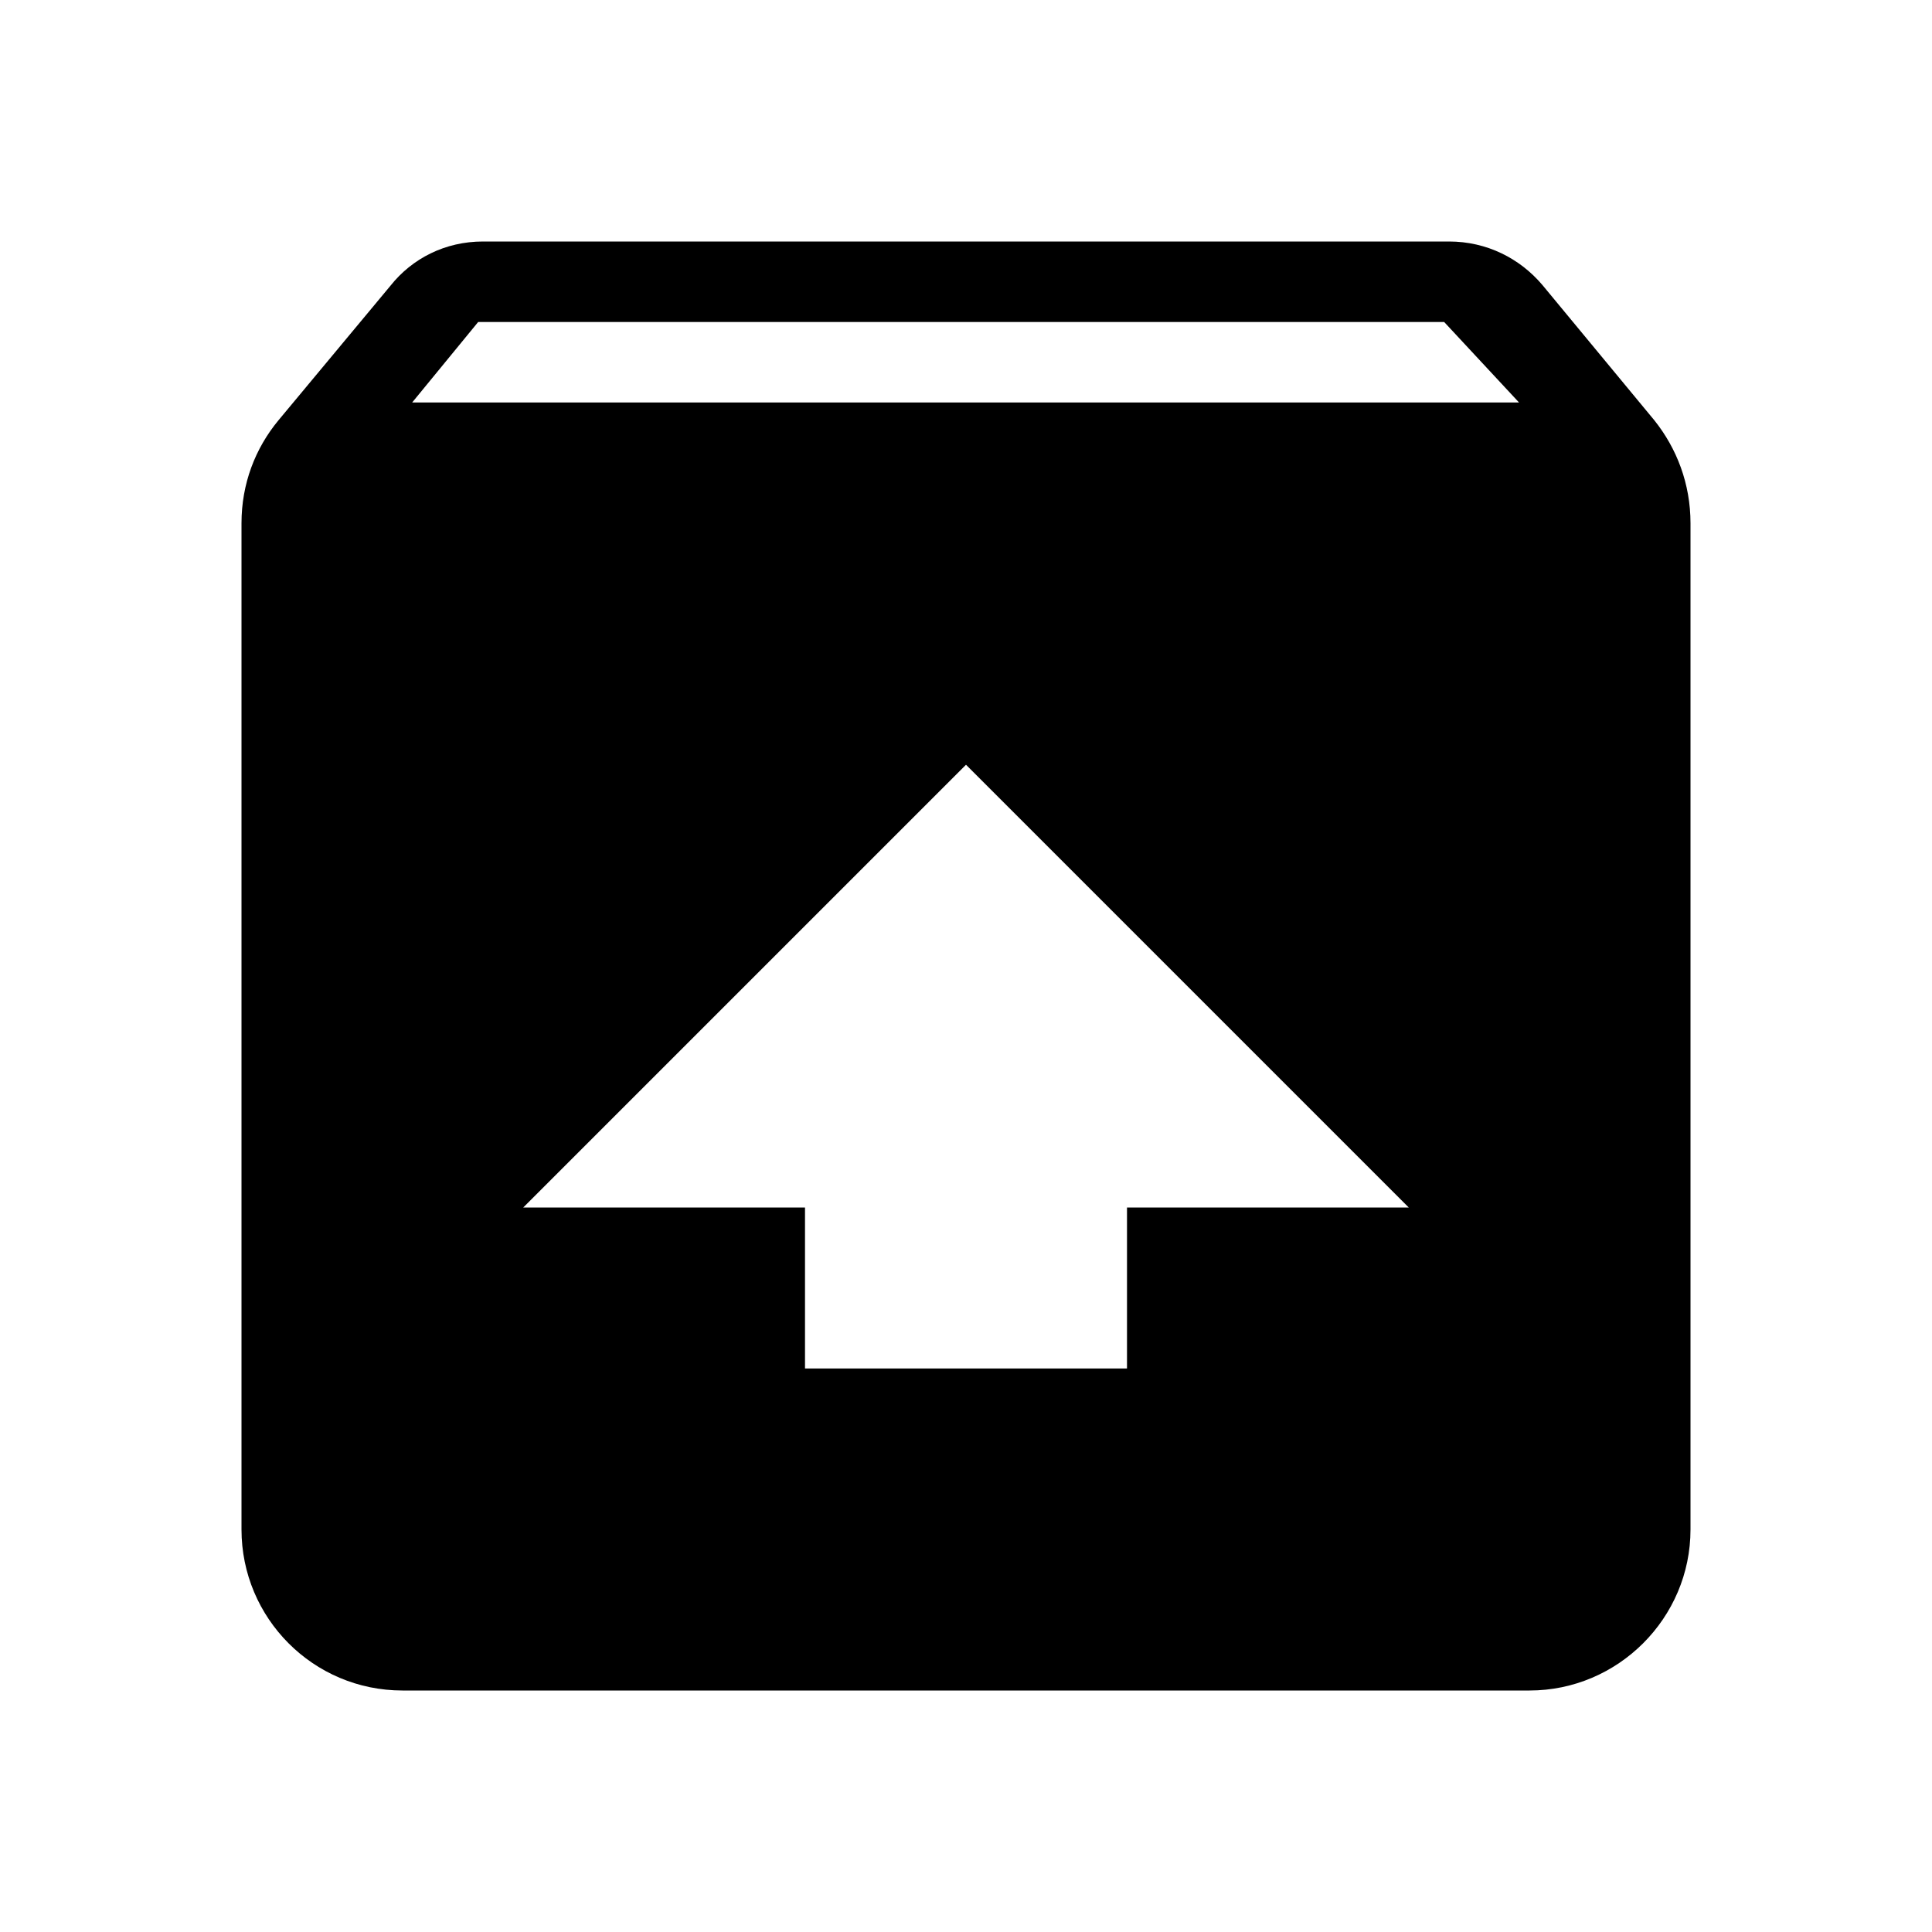
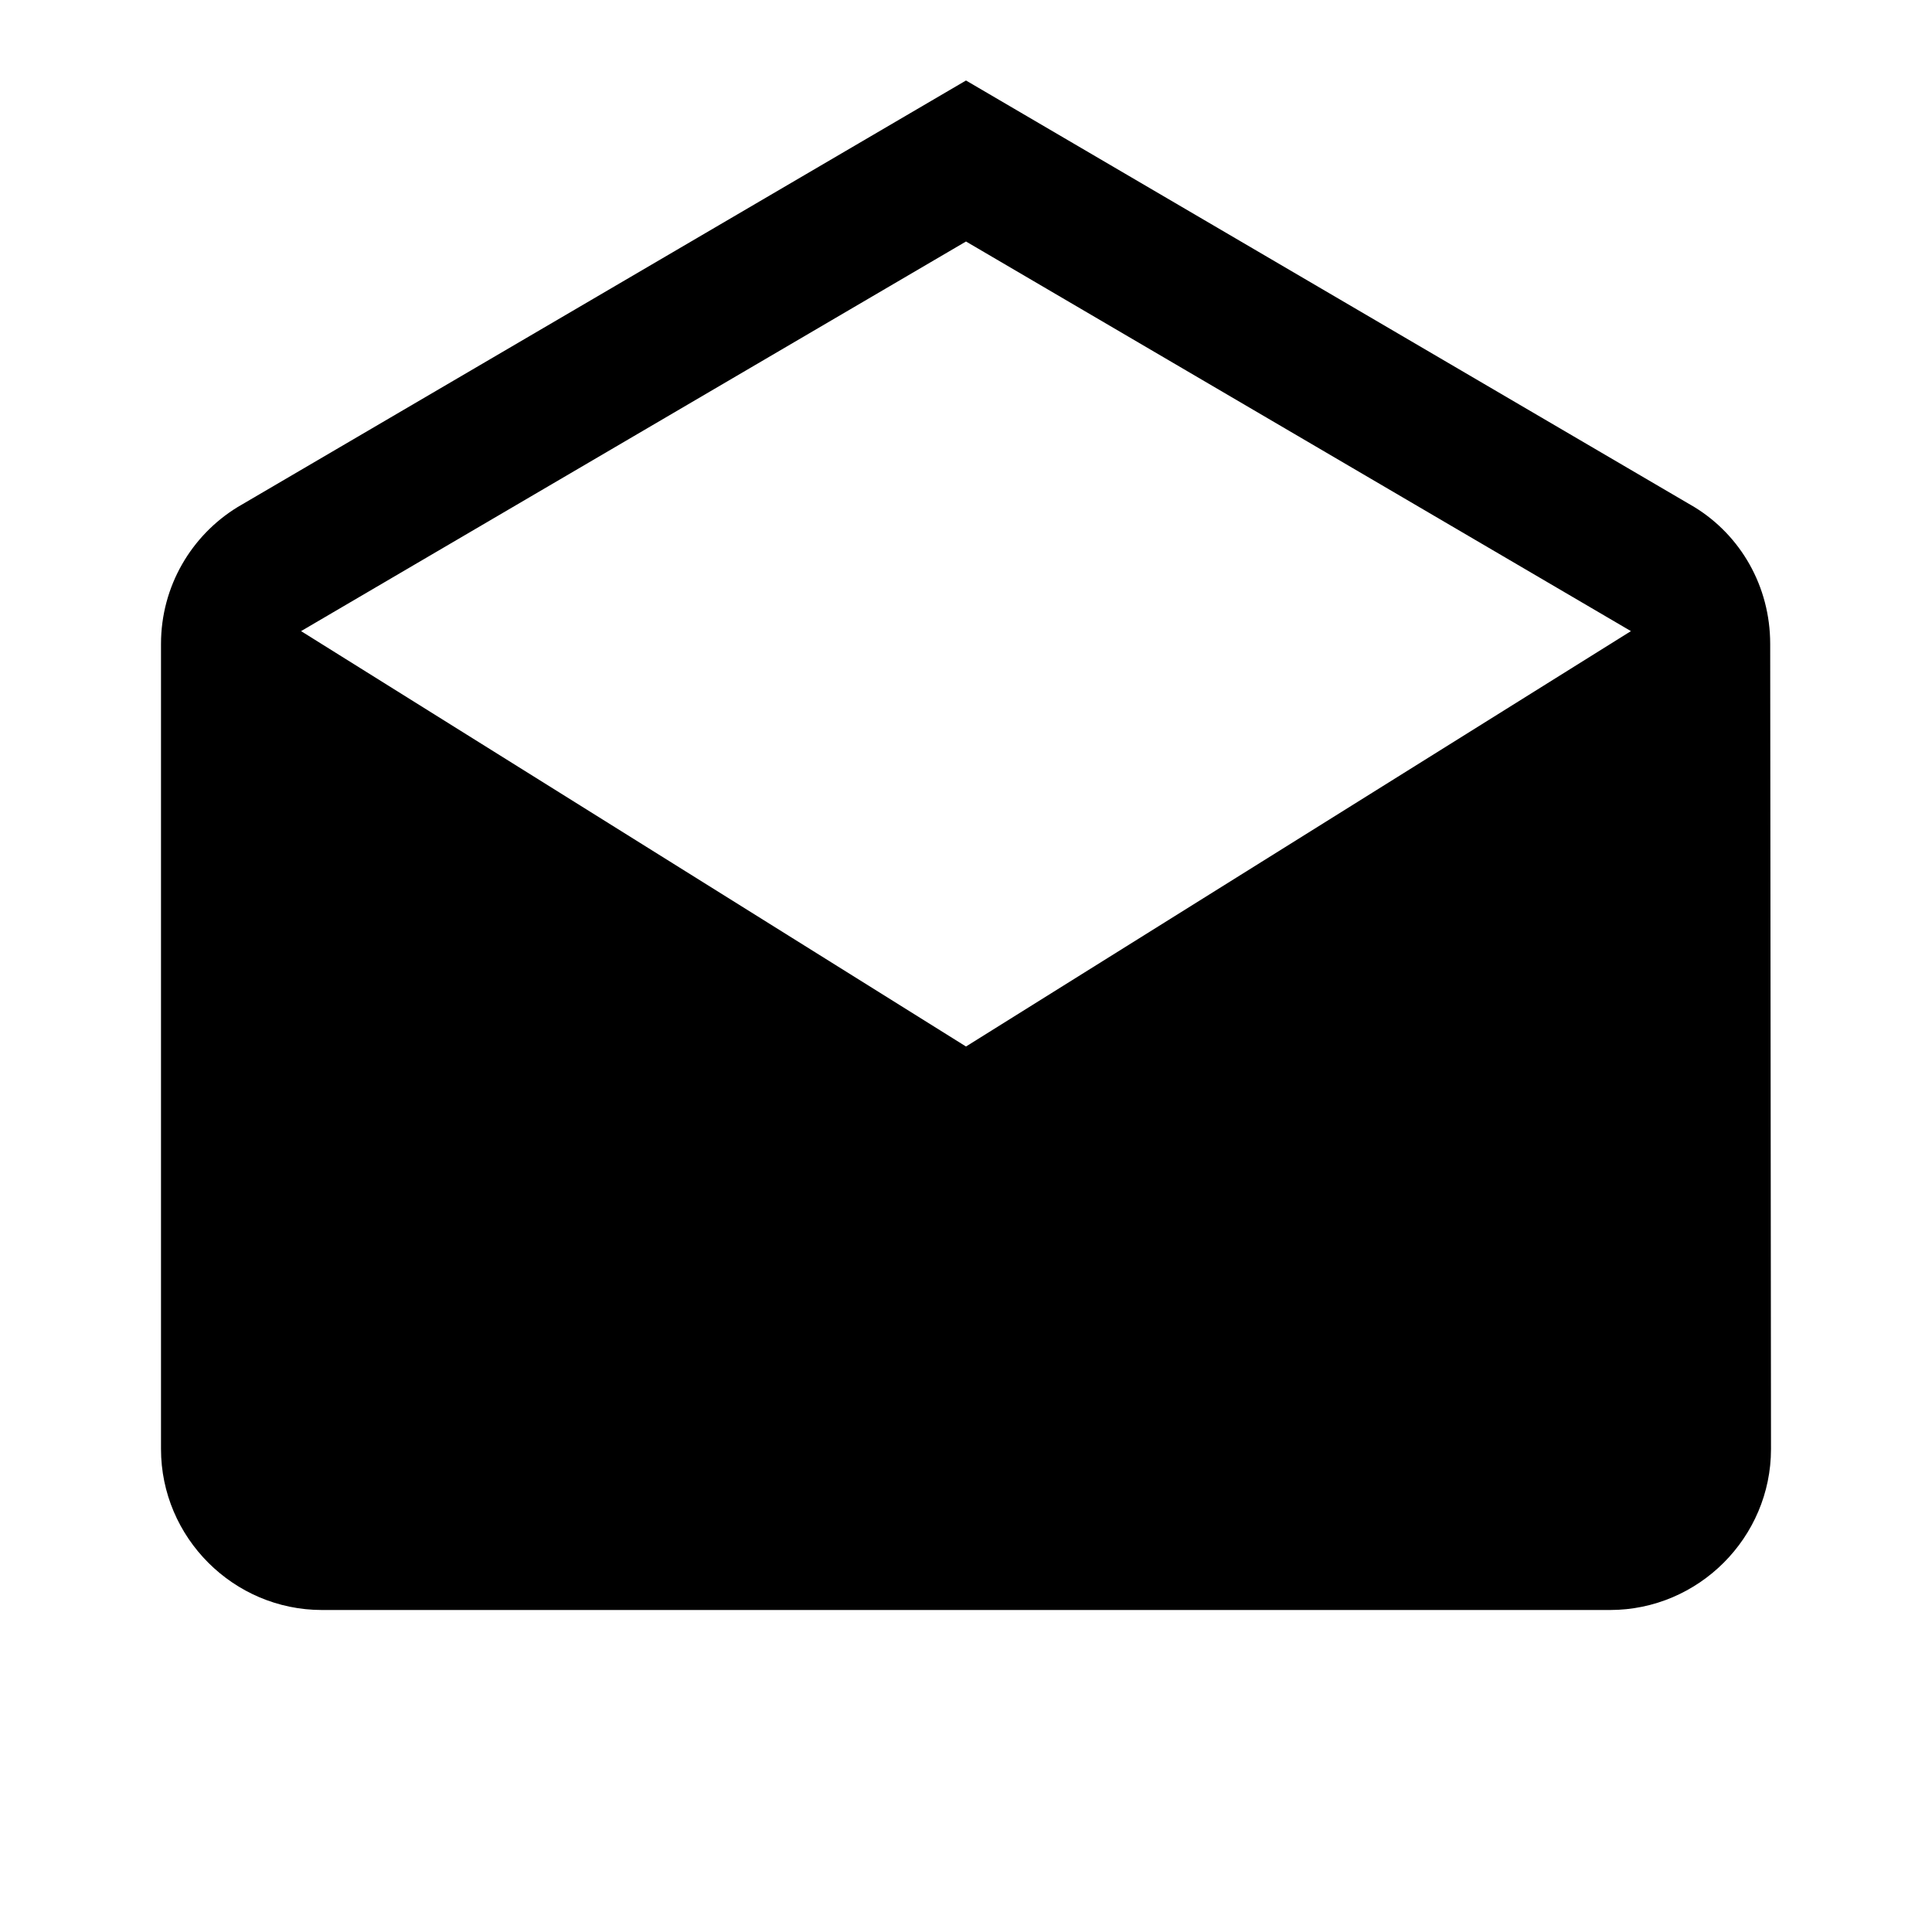
- <svg xmlns="http://www.w3.org/2000/svg" xmlns:xlink="http://www.w3.org/1999/xlink" fill="#000000" height="24" viewBox="0 0 24 24" width="24">
-   <defs>
-     <path d="M0 0h24v24H0V0z" id="a" />
-   </defs>
-   <clipPath id="b">
-     <use overflow="visible" xlink:href="#a" />
-   </clipPath>
-   <path clip-path="url(#b)" d="M20.55 5.22l-1.39-1.68C18.88 3.21 18.47 3 18 3H6c-.47 0-.88.21-1.15.55L3.46 5.22C3.17 5.57 3 6.01 3 6.5V19c0 1.1.89 2 2 2h14c1.1 0 2-.9 2-2V6.5c0-.49-.17-.93-.45-1.28zM12 9.5l5.5 5.5H14v2h-4v-2H6.5L12 9.5zM5.12 5l.82-1h12l.93 1H5.12z" />
+ <svg xmlns="http://www.w3.org/2000/svg" fill="#000000" height="24" viewBox="0 0 24 24" width="24">
+   <path d="M21.99 8c0-.72-.37-1.35-.94-1.7L12 1 2.95 6.3C2.38 6.65 2 7.28 2 8v10c0 1.1.9 2 2 2h16c1.1 0 2-.9 2-2l-.01-10zM12 13L3.74 7.84 12 3l8.26 4.84L12 13z" />
+   <path d="M0 0h24v24H0z" fill="none" />
</svg>
